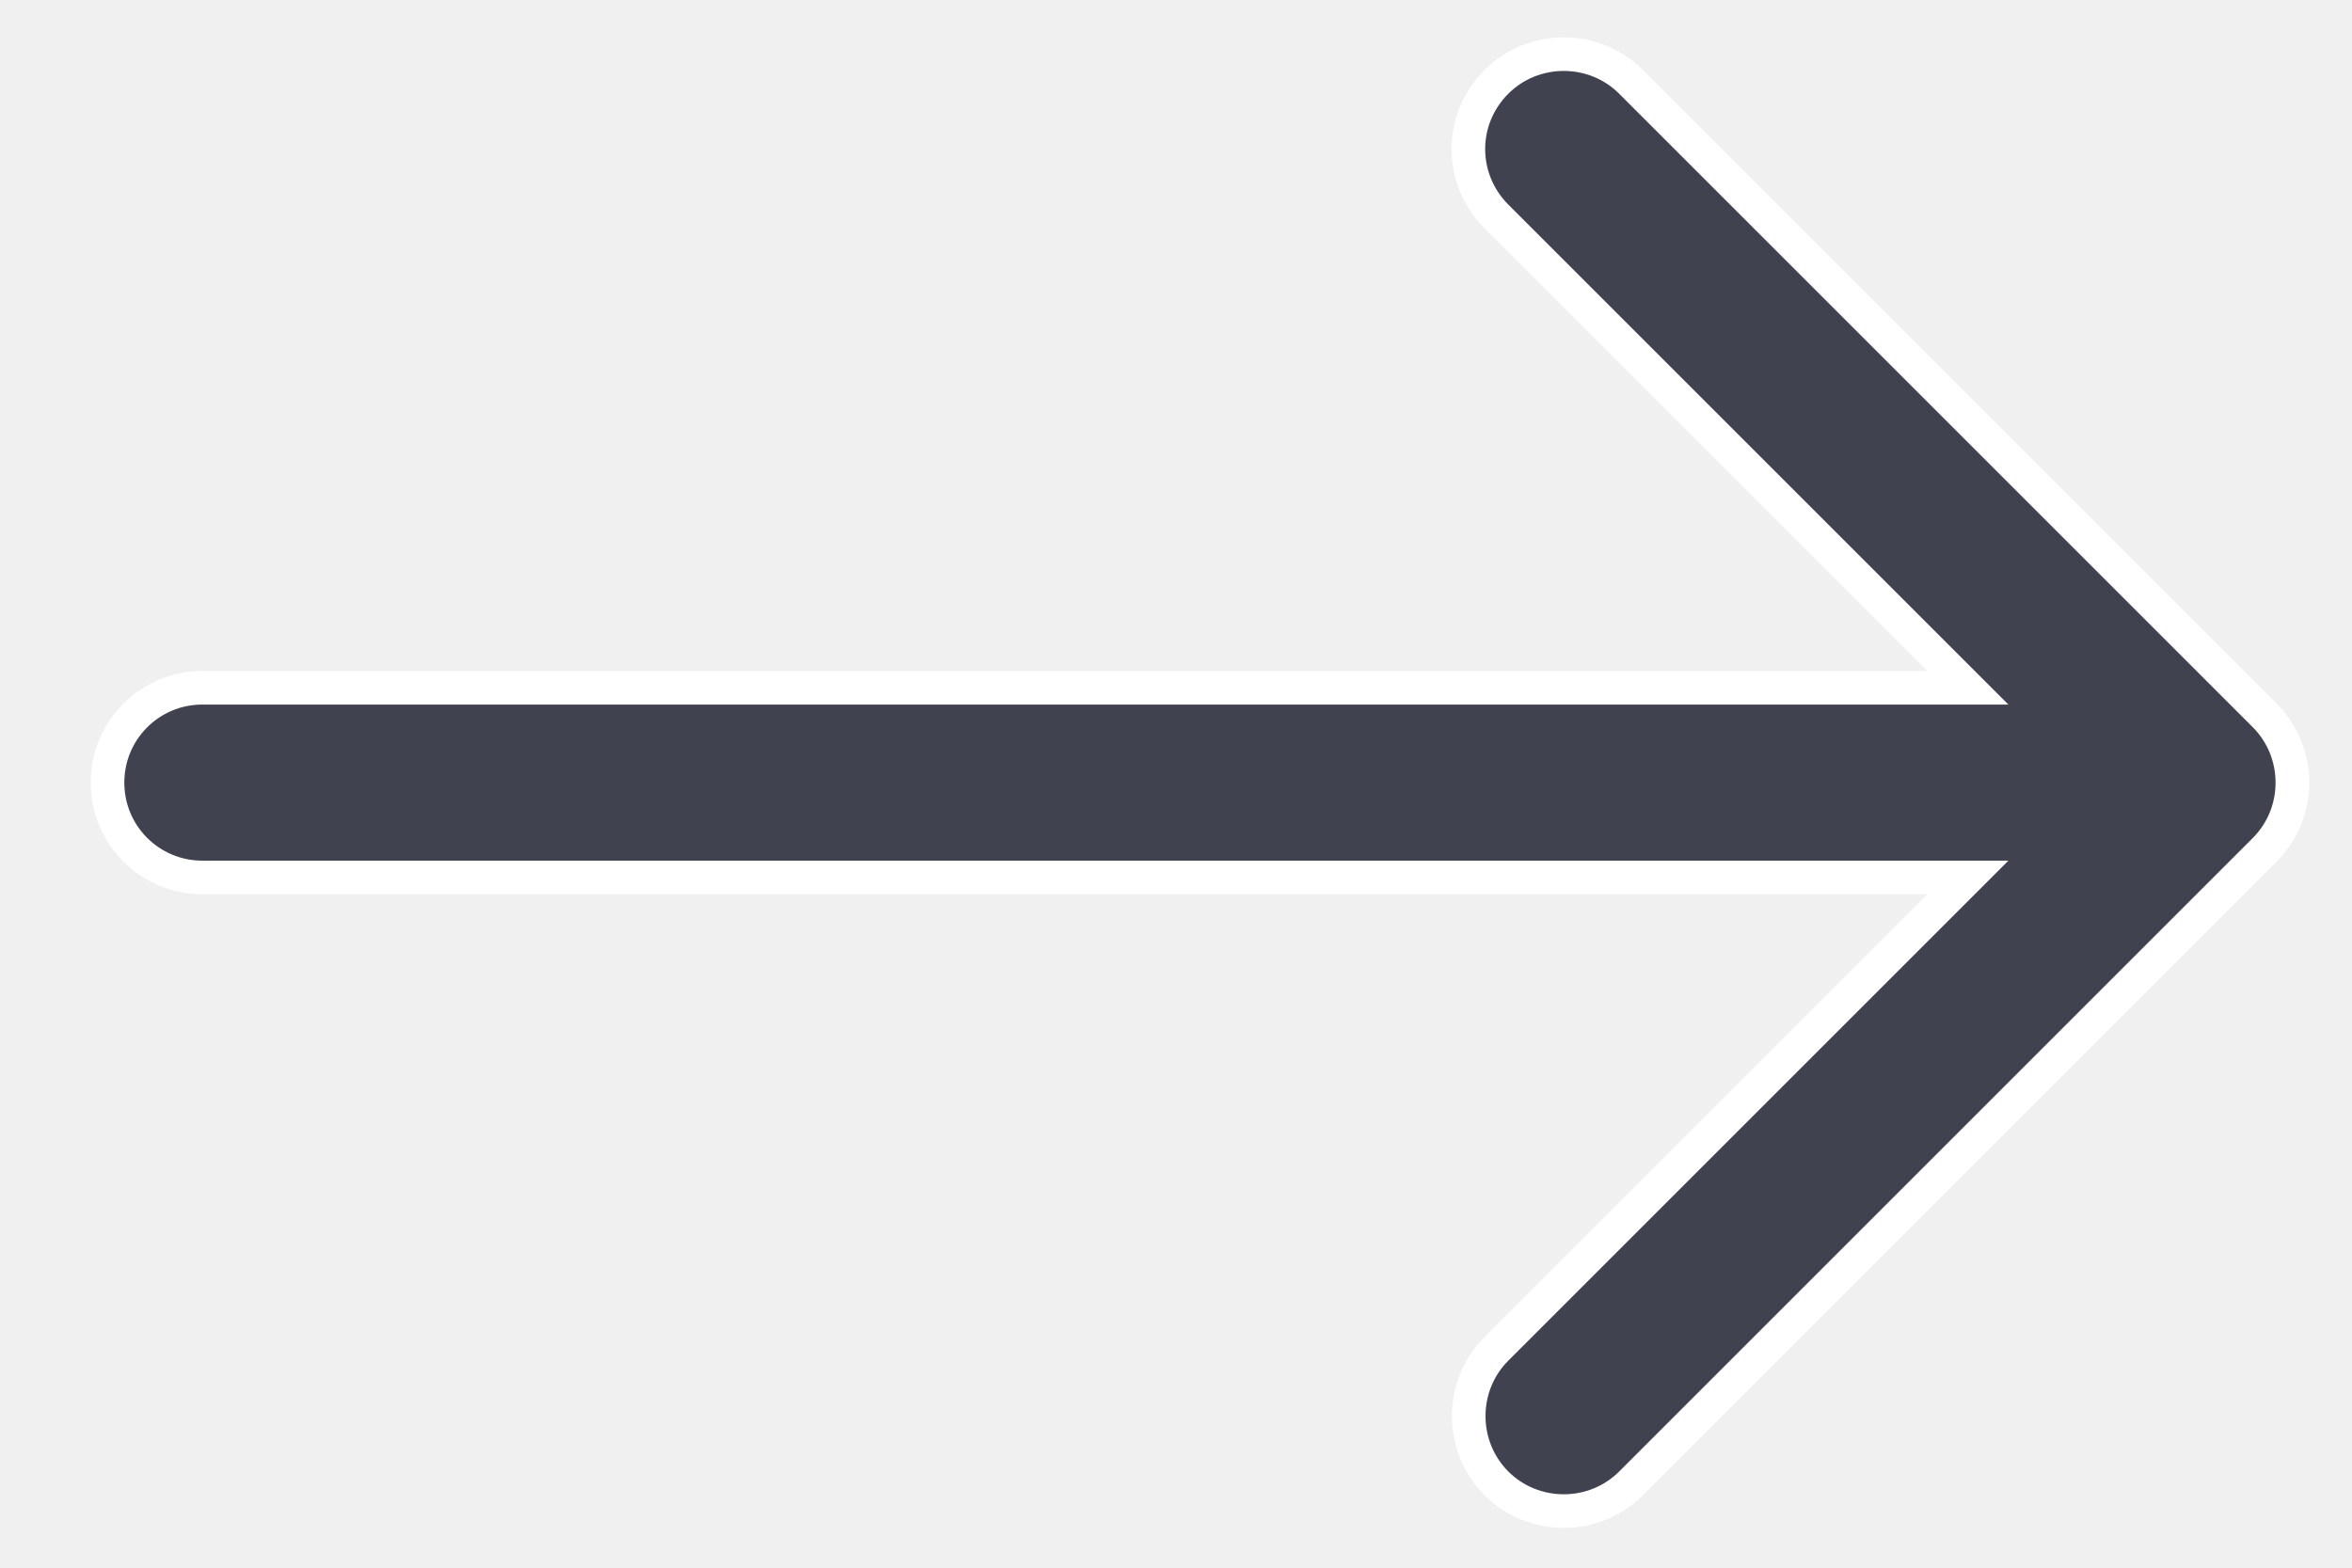
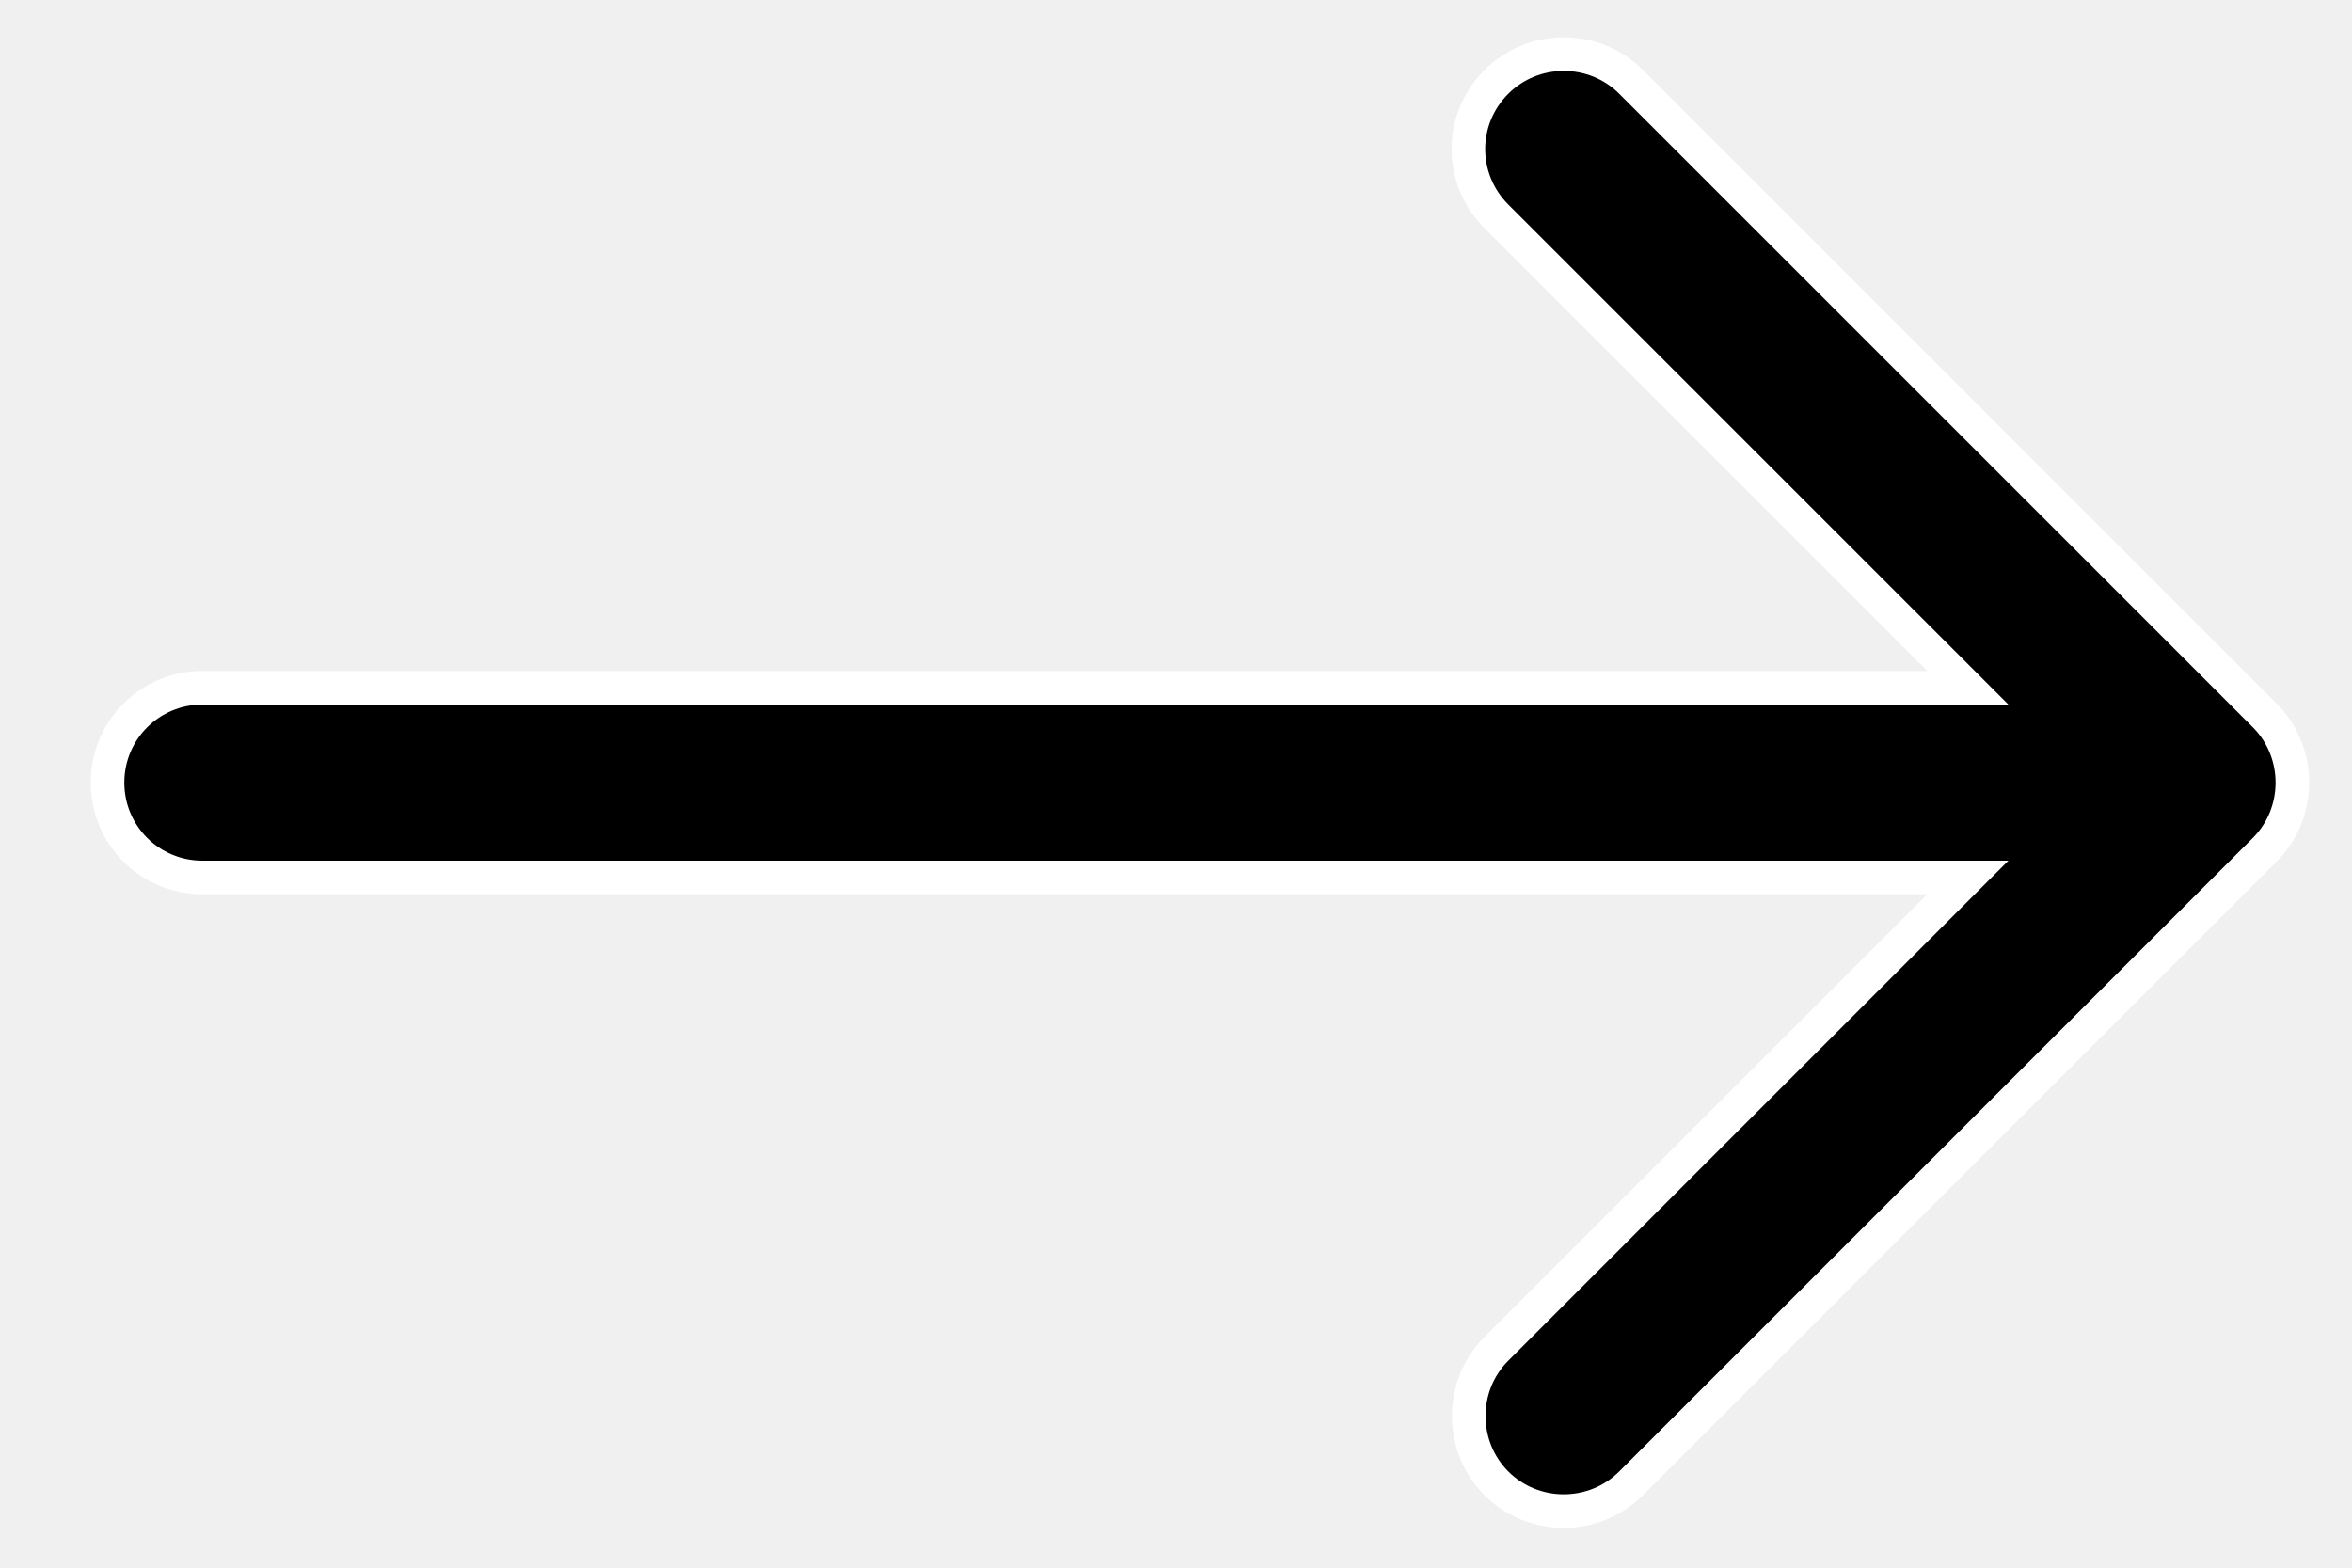
- <svg xmlns="http://www.w3.org/2000/svg" width="21" height="14" viewBox="0 0 21 14" fill="none">
-   <path d="M17.208 6.142L17.57 6.142L17.314 5.886L13.361 1.933C13.03 1.602 13.024 1.068 13.361 0.731C13.691 0.401 14.233 0.401 14.563 0.731L20.22 6.388C20.55 6.718 20.55 7.26 20.22 7.59L14.563 13.247C14.233 13.577 13.691 13.577 13.361 13.247C13.031 12.916 13.031 12.375 13.361 12.045L17.314 8.092L17.57 7.836L17.208 7.836H1.807C1.338 7.836 0.96 7.458 0.96 6.989C0.96 6.52 1.338 6.142 1.807 6.142L17.208 6.142Z" fill="#41424F" stroke="white" stroke-width="0.3" />
+ <svg xmlns="http://www.w3.org/2000/svg" viewBox="0 0 21 14" fill="none">
+   <path d="M17.208 6.142L17.57 6.142L17.314 5.886L13.361 1.933C13.03 1.602 13.024 1.068 13.361 0.731C13.691 0.401 14.233 0.401 14.563 0.731L20.22 6.388C20.55 6.718 20.55 7.26 20.22 7.59L14.563 13.247C14.233 13.577 13.691 13.577 13.361 13.247C13.031 12.916 13.031 12.375 13.361 12.045L17.314 8.092L17.57 7.836L17.208 7.836H1.807C1.338 7.836 0.96 7.458 0.96 6.989C0.96 6.52 1.338 6.142 1.807 6.142L17.208 6.142Z" fill="currentColor" stroke="white" stroke-width="0.3" />
</svg>
